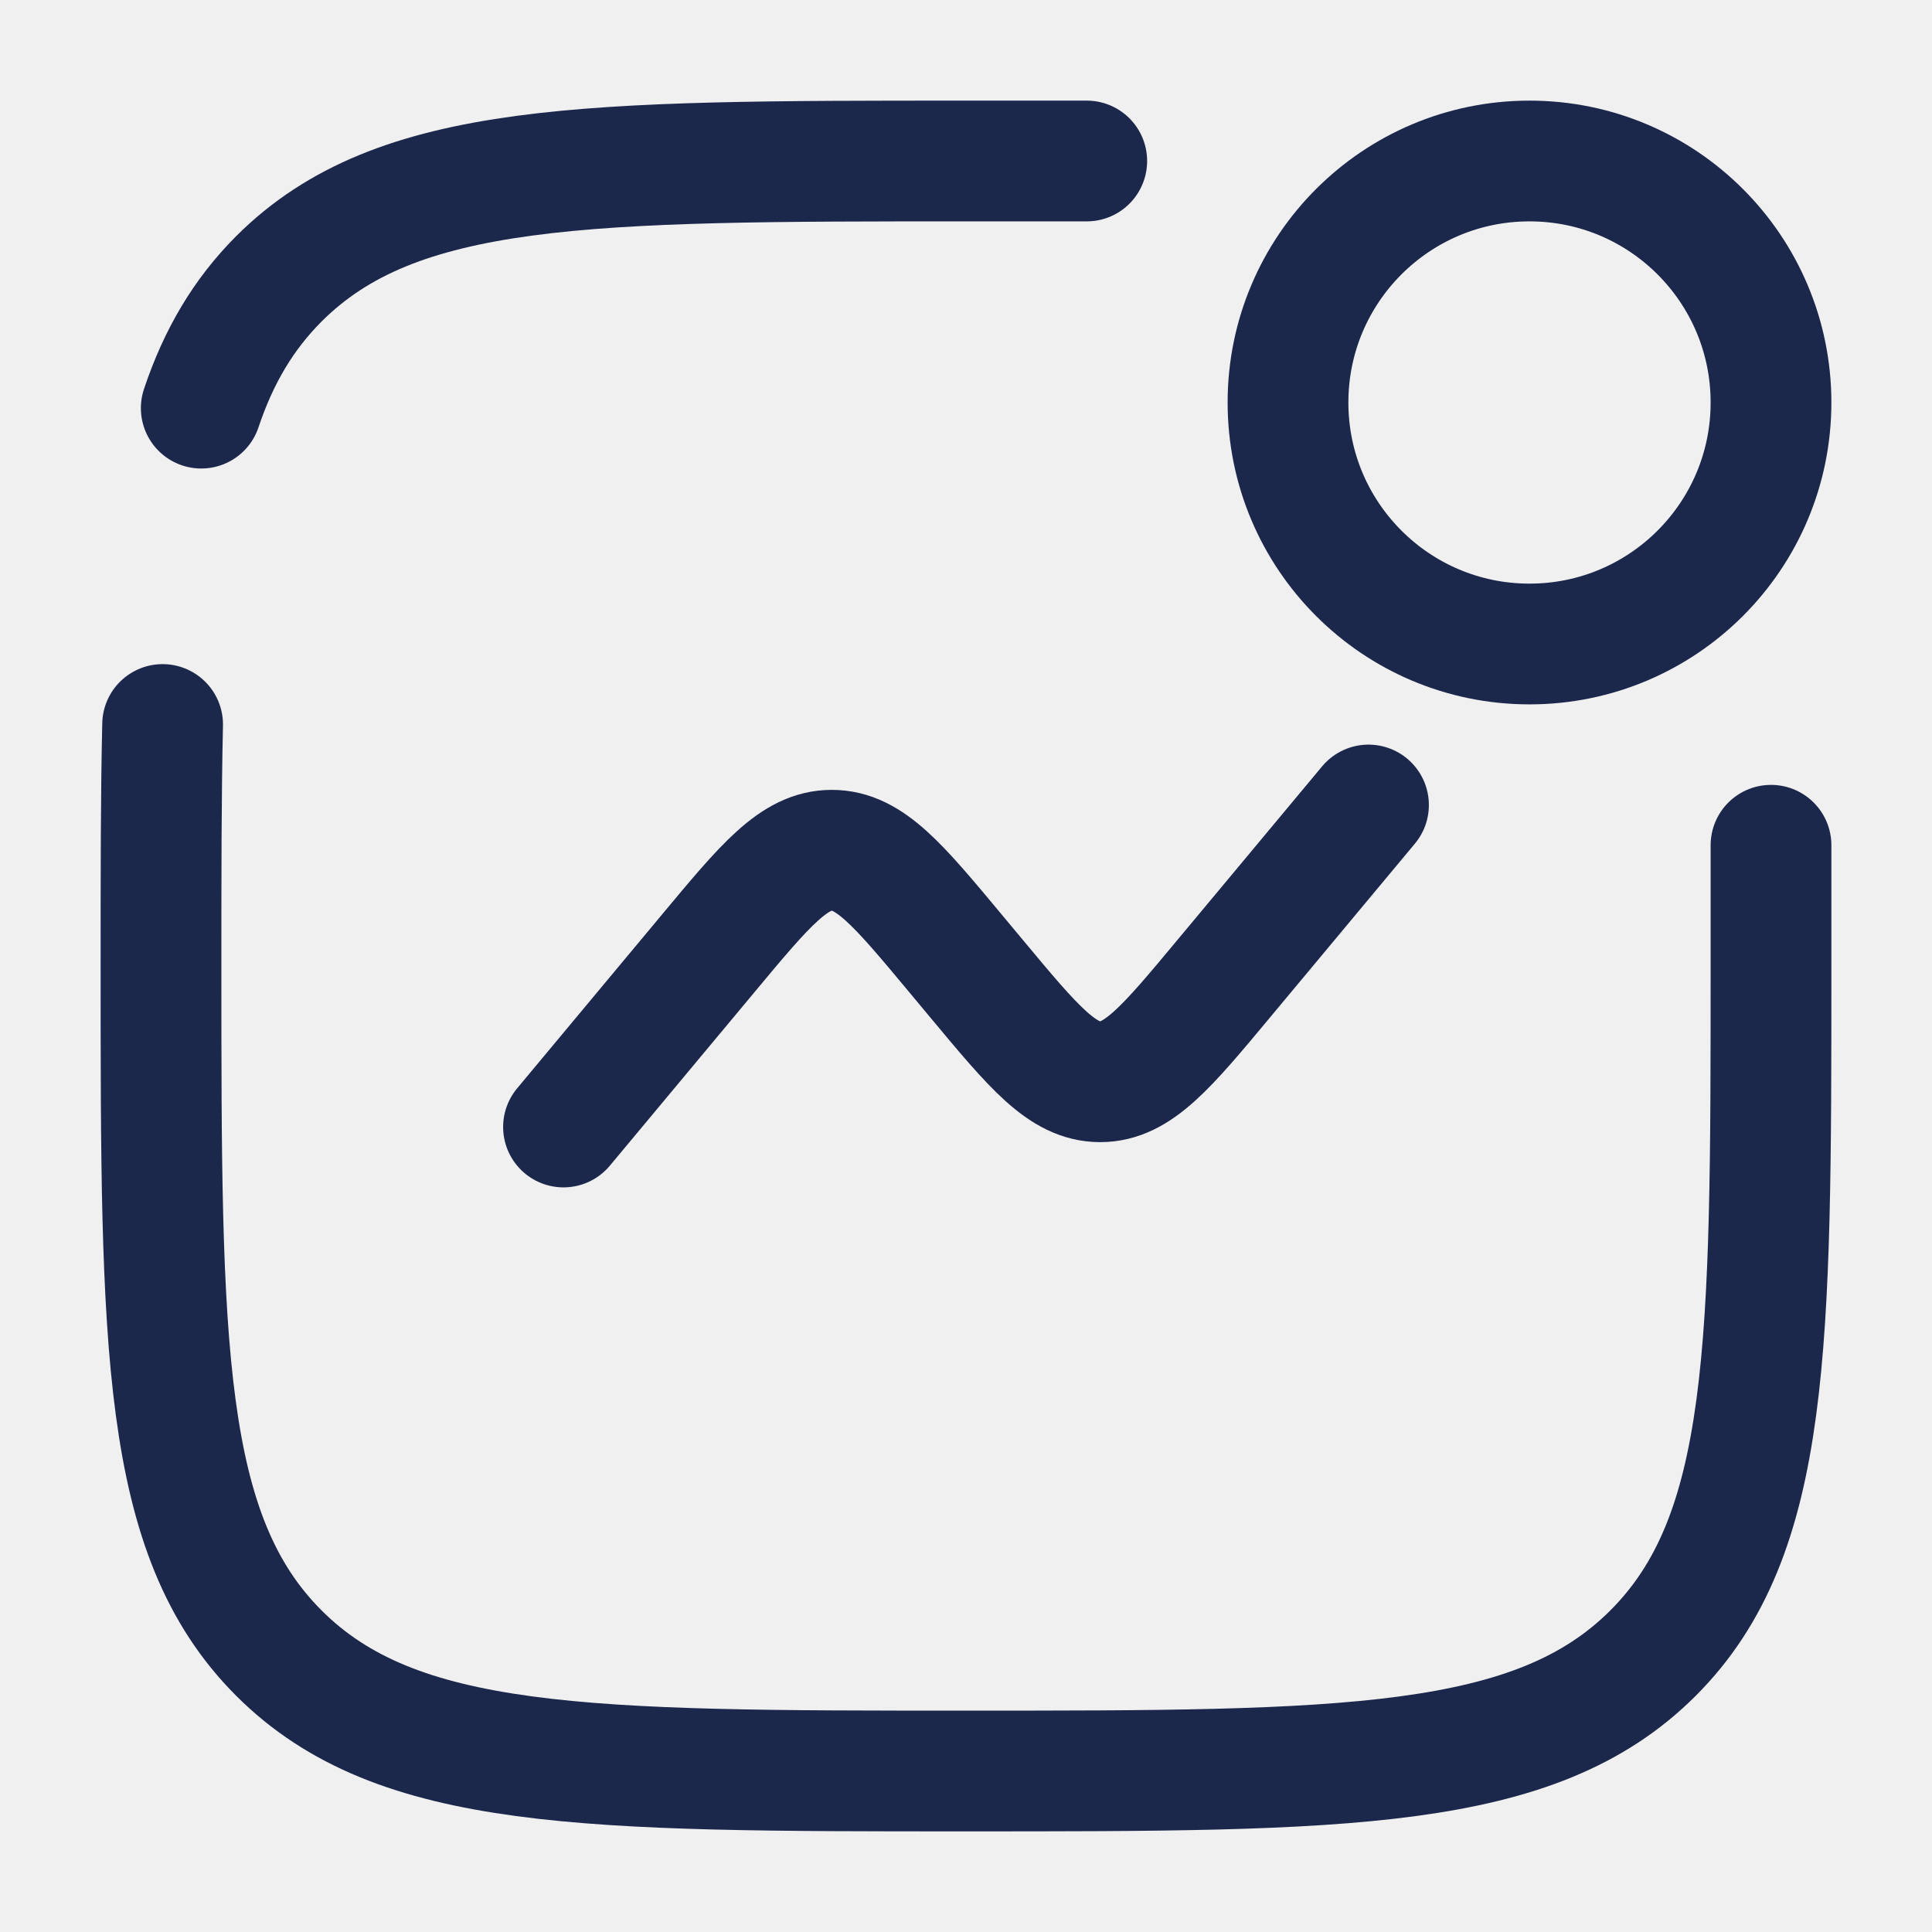
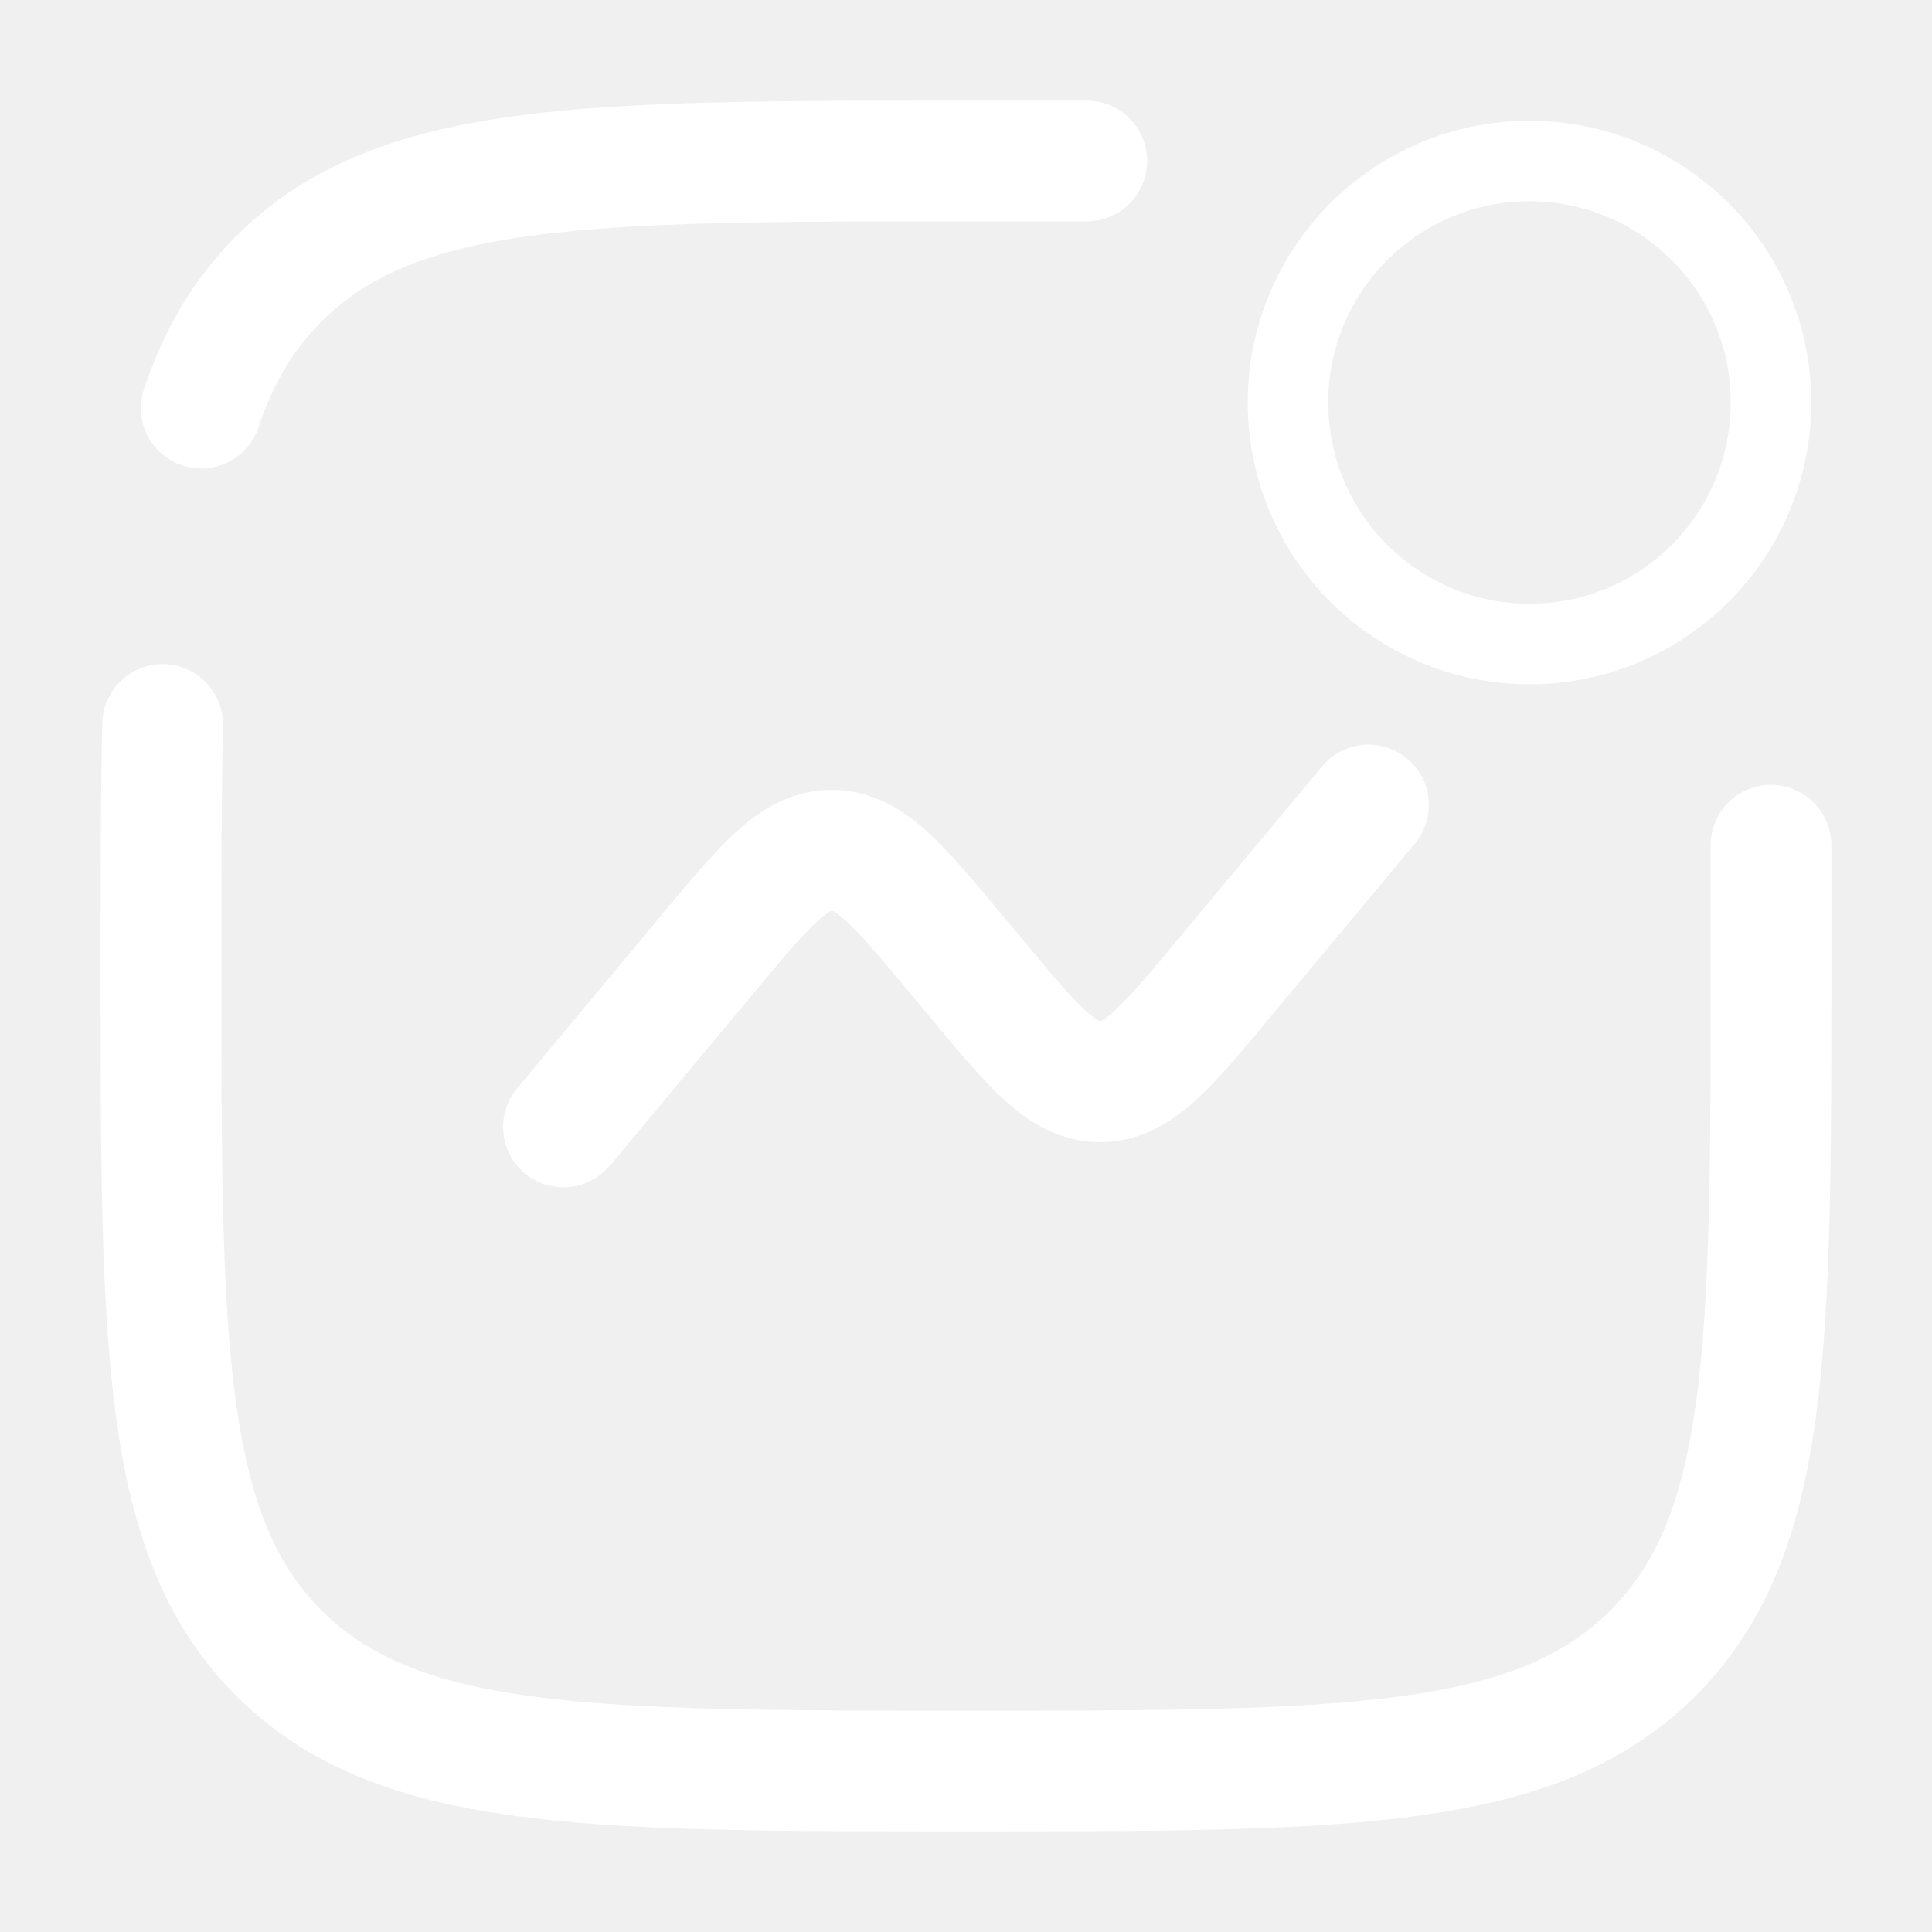
<svg xmlns="http://www.w3.org/2000/svg" width="800px" height="800px" viewBox="0 0 24 24" fill="none">
-   <path d="M22 10.5V12C22 16.714 22 19.071 20.535 20.535C19.071 22 16.714 22 12 22C7.286 22 4.929 22 3.464 20.535C2 19.071 2 16.714 2 12C2 10.872 2 9.878 2.02 9M13.5 2H12C7.286 2 4.929 2 3.464 3.464C3.024 3.905 2.715 4.427 2.5 5.07" stroke="#1C274C" stroke-width="1.5" stroke-linecap="round" />
-   <path d="M7 14L8.797 11.844C9.509 10.989 9.865 10.562 10.333 10.562C10.802 10.562 11.158 10.989 11.87 11.844L12.13 12.156C12.842 13.011 13.198 13.438 13.667 13.438C14.135 13.438 14.491 13.011 15.203 12.156L17 10" stroke="#1C274C" stroke-width="1.5" stroke-linecap="round" />
-   <circle cx="19" cy="5" r="3" stroke="#1C274C" stroke-width="1.5" />
+   <path d="M22 10.5V12C22 16.714 22 19.071 20.535 20.535C19.071 22 16.714 22 12 22C7.286 22 4.929 22 3.464 20.535C2 19.071 2 16.714 2 12C2 10.872 2 9.878 2.02 9M13.5 2H12C7.286 2 4.929 2 3.464 3.464C3.024 3.905 2.715 4.427 2.5 5.07" stroke="#FFFFFF" stroke-width="1.5" stroke-linecap="round" />
+   <path d="M7 14L8.797 11.844C9.509 10.989 9.865 10.562 10.333 10.562C10.802 10.562 11.158 10.989 11.87 11.844L12.13 12.156C12.842 13.011 13.198 13.438 13.667 13.438C14.135 13.438 14.491 13.011 15.203 12.156L17 10" stroke="#FFFFFF" stroke-width="1.5" stroke-linecap="round" />
+   <circle cx="19" cy="5" r="3" stroke="#FFFFFF" stroke-width="1" />
</svg>
